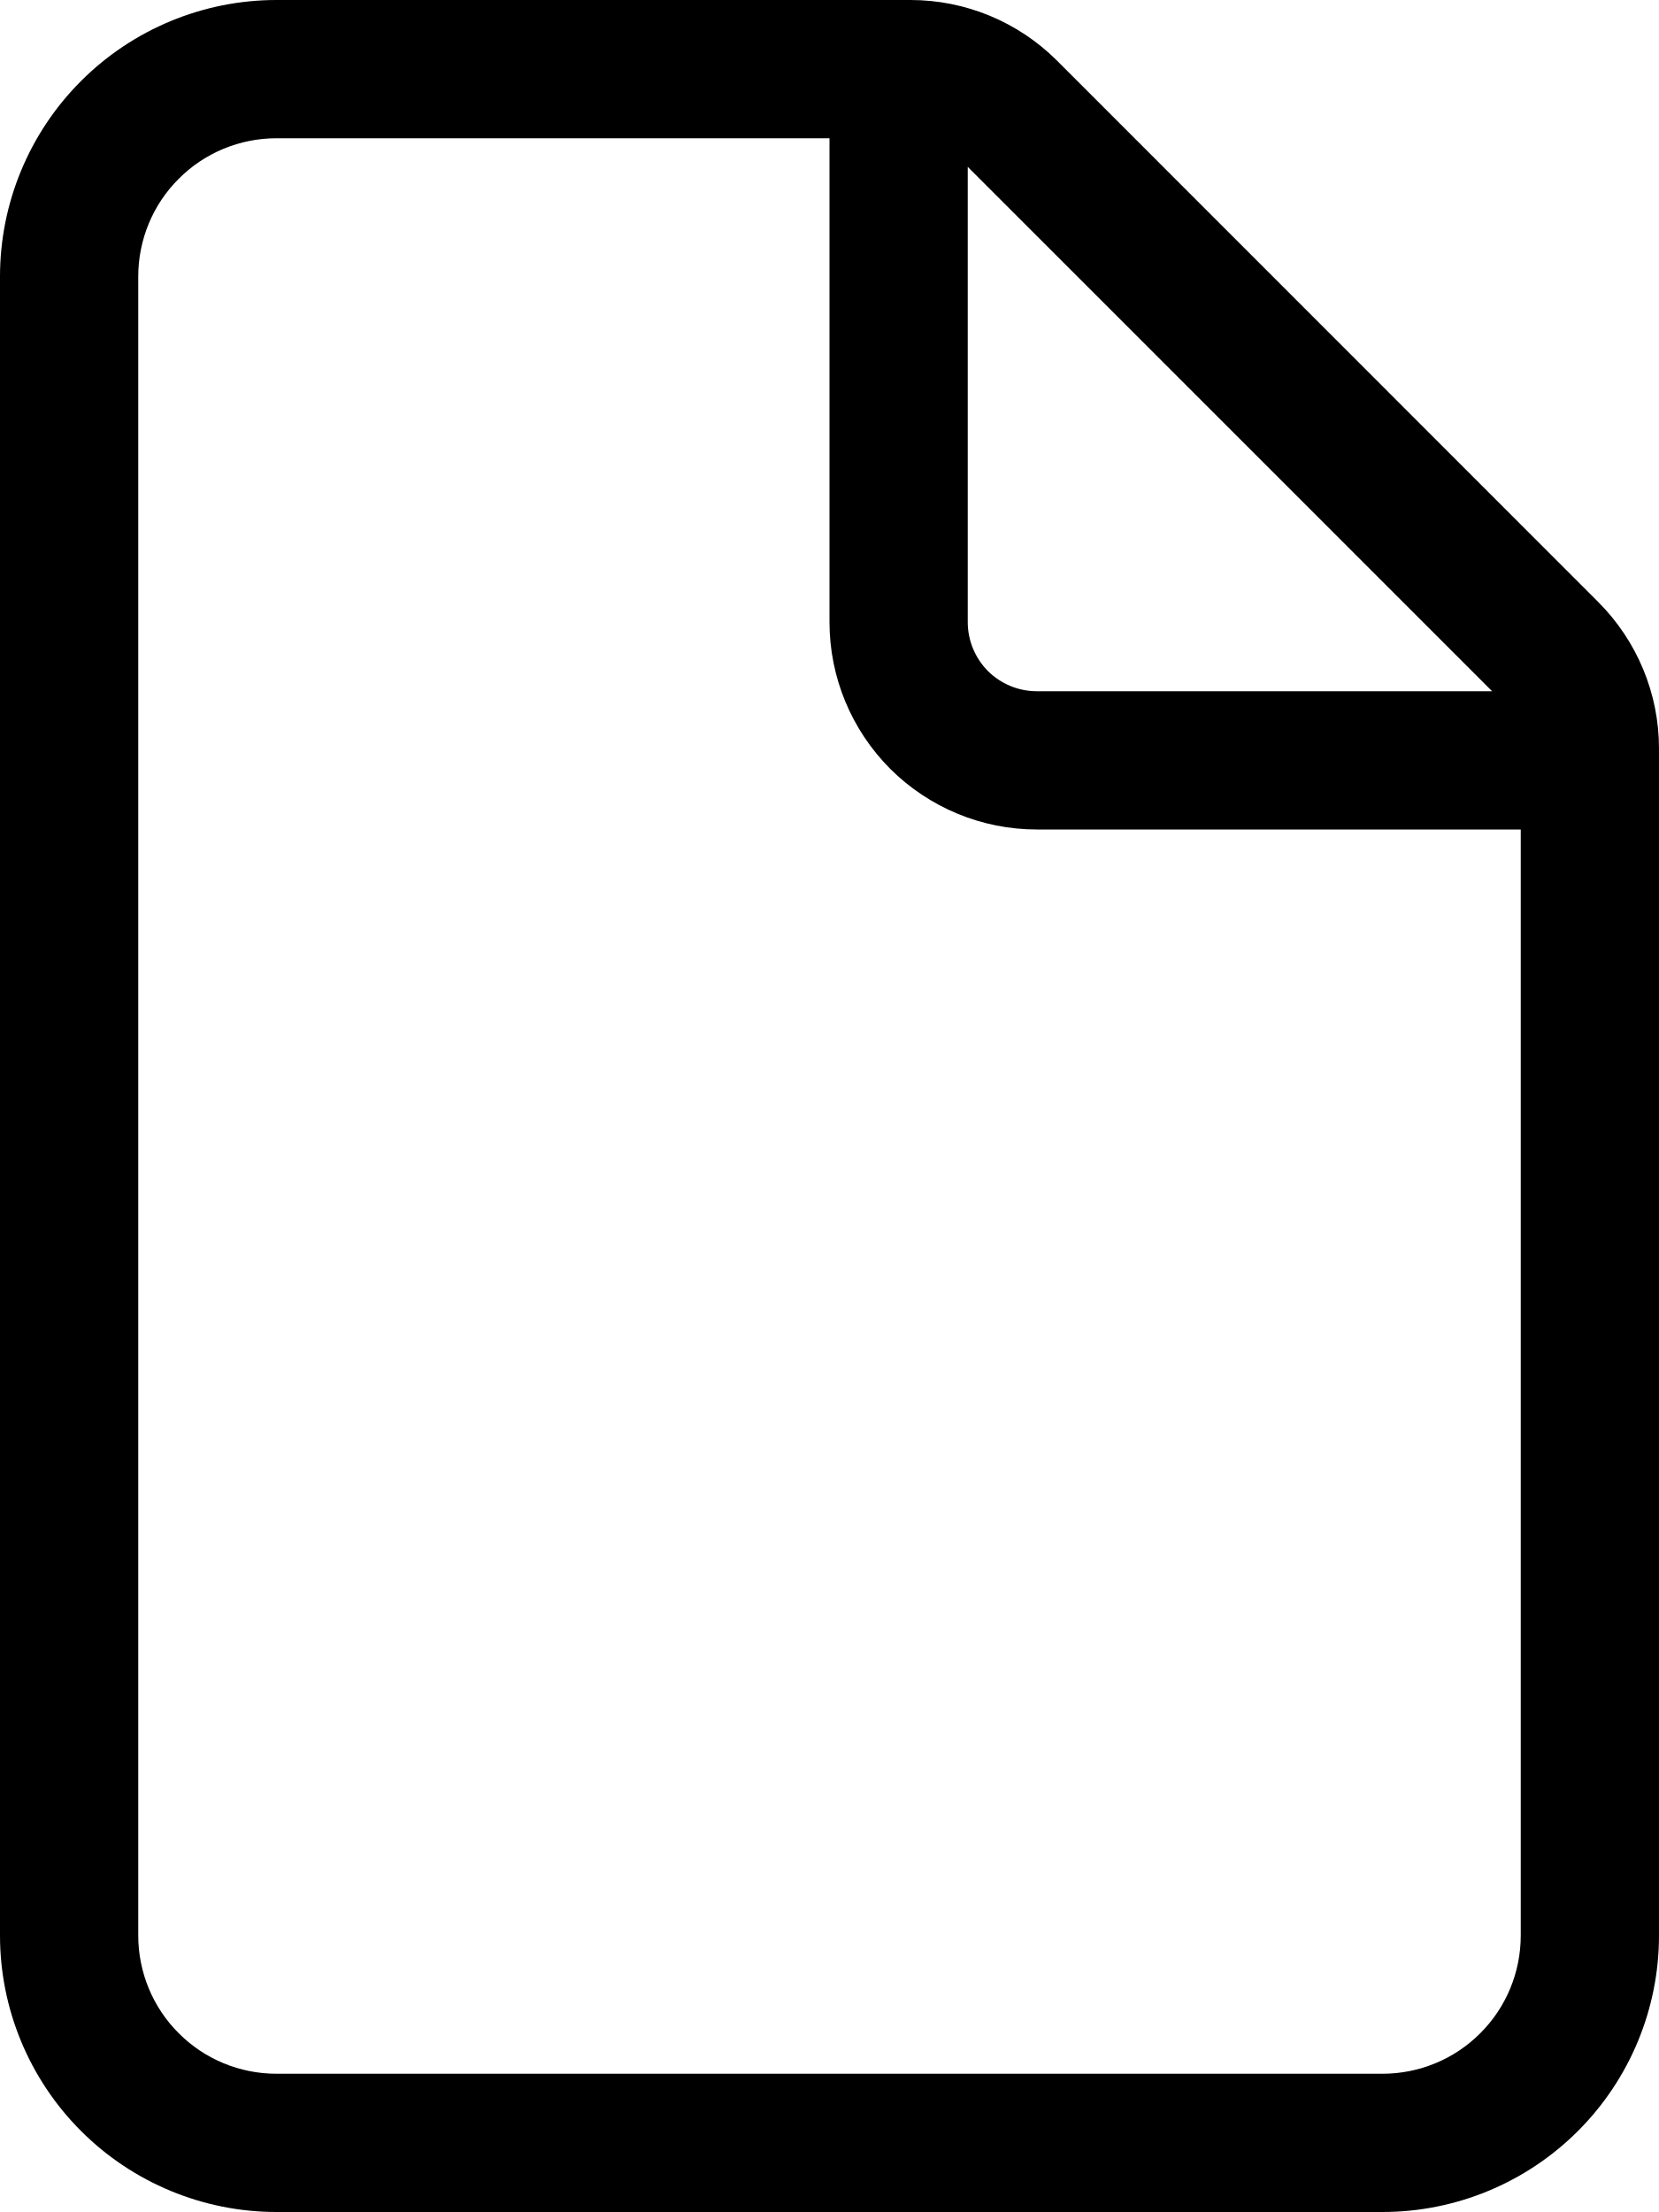
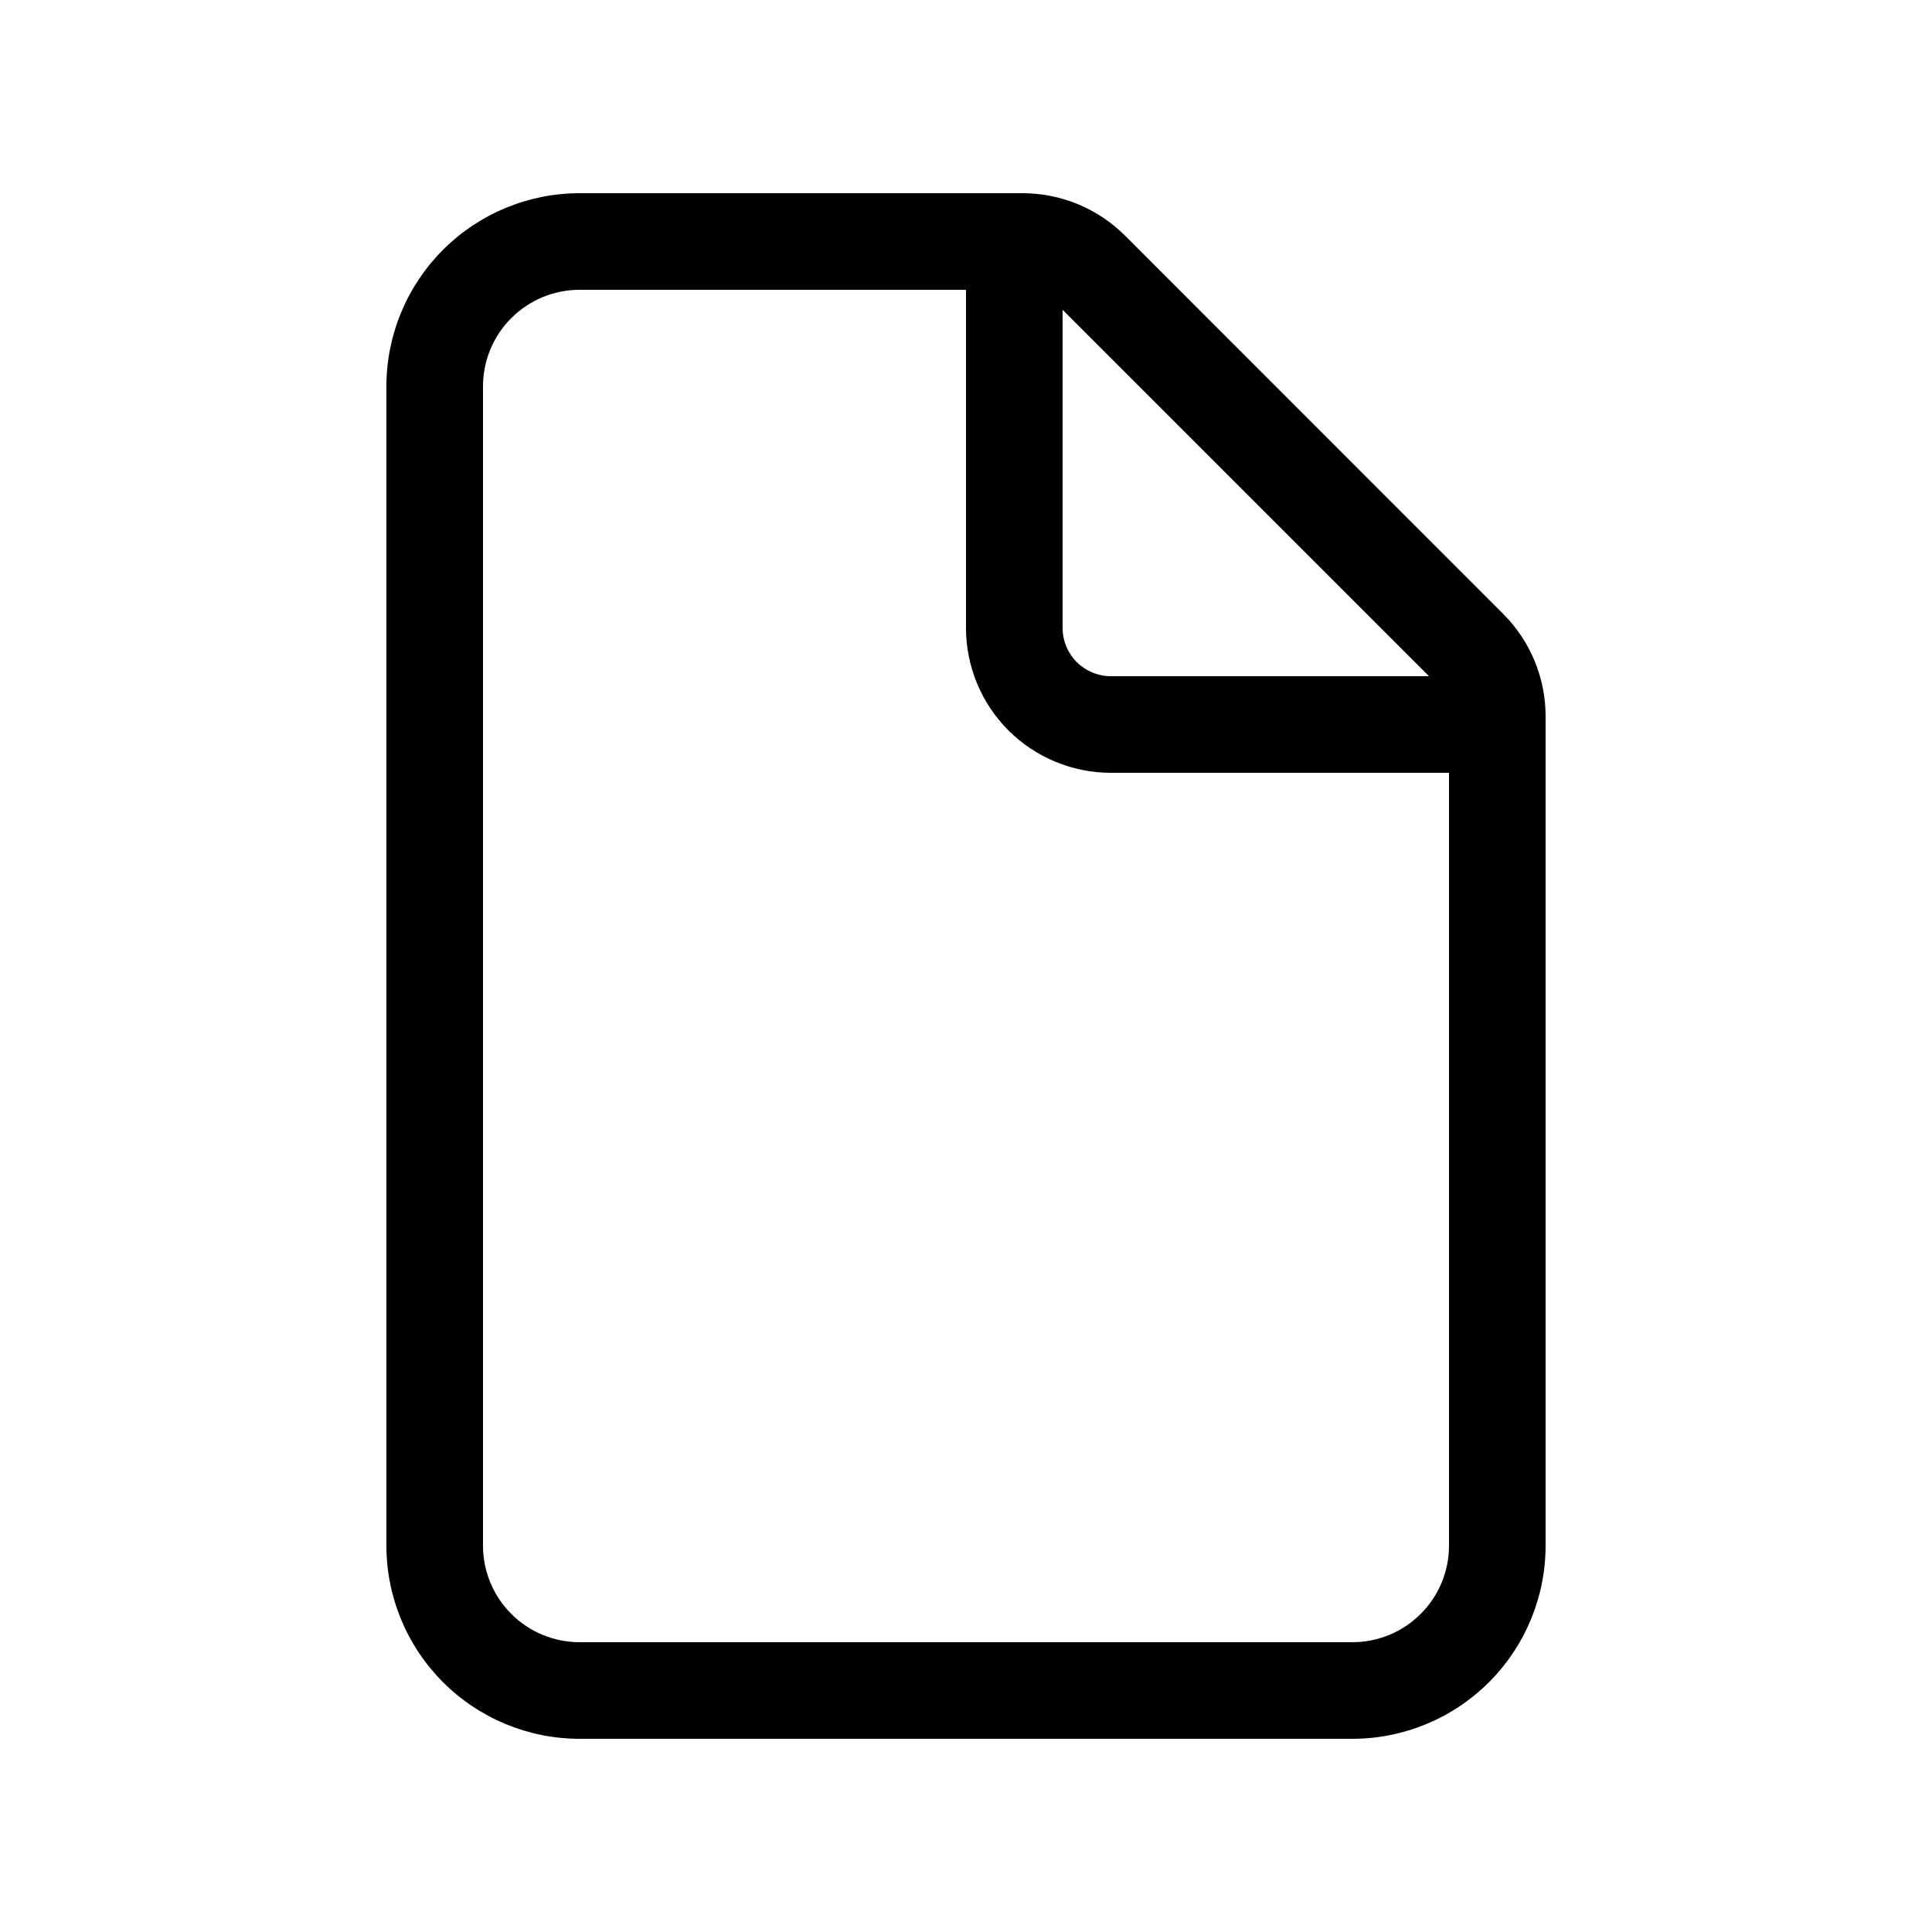
- <svg xmlns="http://www.w3.org/2000/svg" width="12" height="16" viewBox="0 0 12 16" fill="none">
-   <path d="M2 0C1.47 0 0.961 0.211 0.586 0.586C0.211 0.961 0 1.47 0 2V14C0 14.53 0.211 15.039 0.586 15.414C0.961 15.789 1.47 16 2 16H10C10.53 16 11.039 15.789 11.414 15.414C11.789 15.039 12 14.53 12 14V5.414C12 5.016 11.841 4.635 11.56 4.354L7.646 0.439C7.365 0.158 6.984 8.48813e-05 6.586 0H2ZM1 2C1 1.735 1.105 1.48 1.293 1.293C1.48 1.105 1.735 1 2 1H6V4.5C6 4.898 6.158 5.279 6.439 5.561C6.721 5.842 7.102 6 7.5 6H11V14C11 14.265 10.895 14.52 10.707 14.707C10.52 14.895 10.265 15 10 15H2C1.735 15 1.48 14.895 1.293 14.707C1.105 14.52 1 14.265 1 14V2ZM10.793 5H7.5C7.367 5 7.24 4.947 7.146 4.854C7.053 4.76 7 4.633 7 4.5V1.207L10.793 5Z" fill="black" />
+ <svg xmlns="http://www.w3.org/2000/svg" width="20" height="20" viewBox="0 0 20 20" fill="none">
+   <path d="M6 2C5.47 2 4.961 2.211 4.586 2.586C4.211 2.961 4 3.47 4 4V16C4 16.53 4.211 17.039 4.586 17.414C4.961 17.789 5.47 18 6 18H14C14.53 18 15.039 17.789 15.414 17.414C15.789 17.039 16 16.53 16 16V7.414C16 7.016 15.841 6.635 15.56 6.354L11.646 2.439C11.365 2.158 10.983 2 10.586 2H6ZM5 4C5 3.735 5.105 3.48 5.293 3.293C5.48 3.105 5.735 3 6 3H10V6.5C10 6.898 10.158 7.279 10.439 7.561C10.721 7.842 11.102 8 11.5 8H15V16C15 16.265 14.895 16.52 14.707 16.707C14.52 16.895 14.265 17 14 17H6C5.735 17 5.48 16.895 5.293 16.707C5.105 16.52 5 16.265 5 16V4ZM14.793 7H11.5C11.367 7 11.24 6.947 11.146 6.854C11.053 6.76 11 6.633 11 6.5V3.207L14.793 7Z" fill="black" />
</svg>
